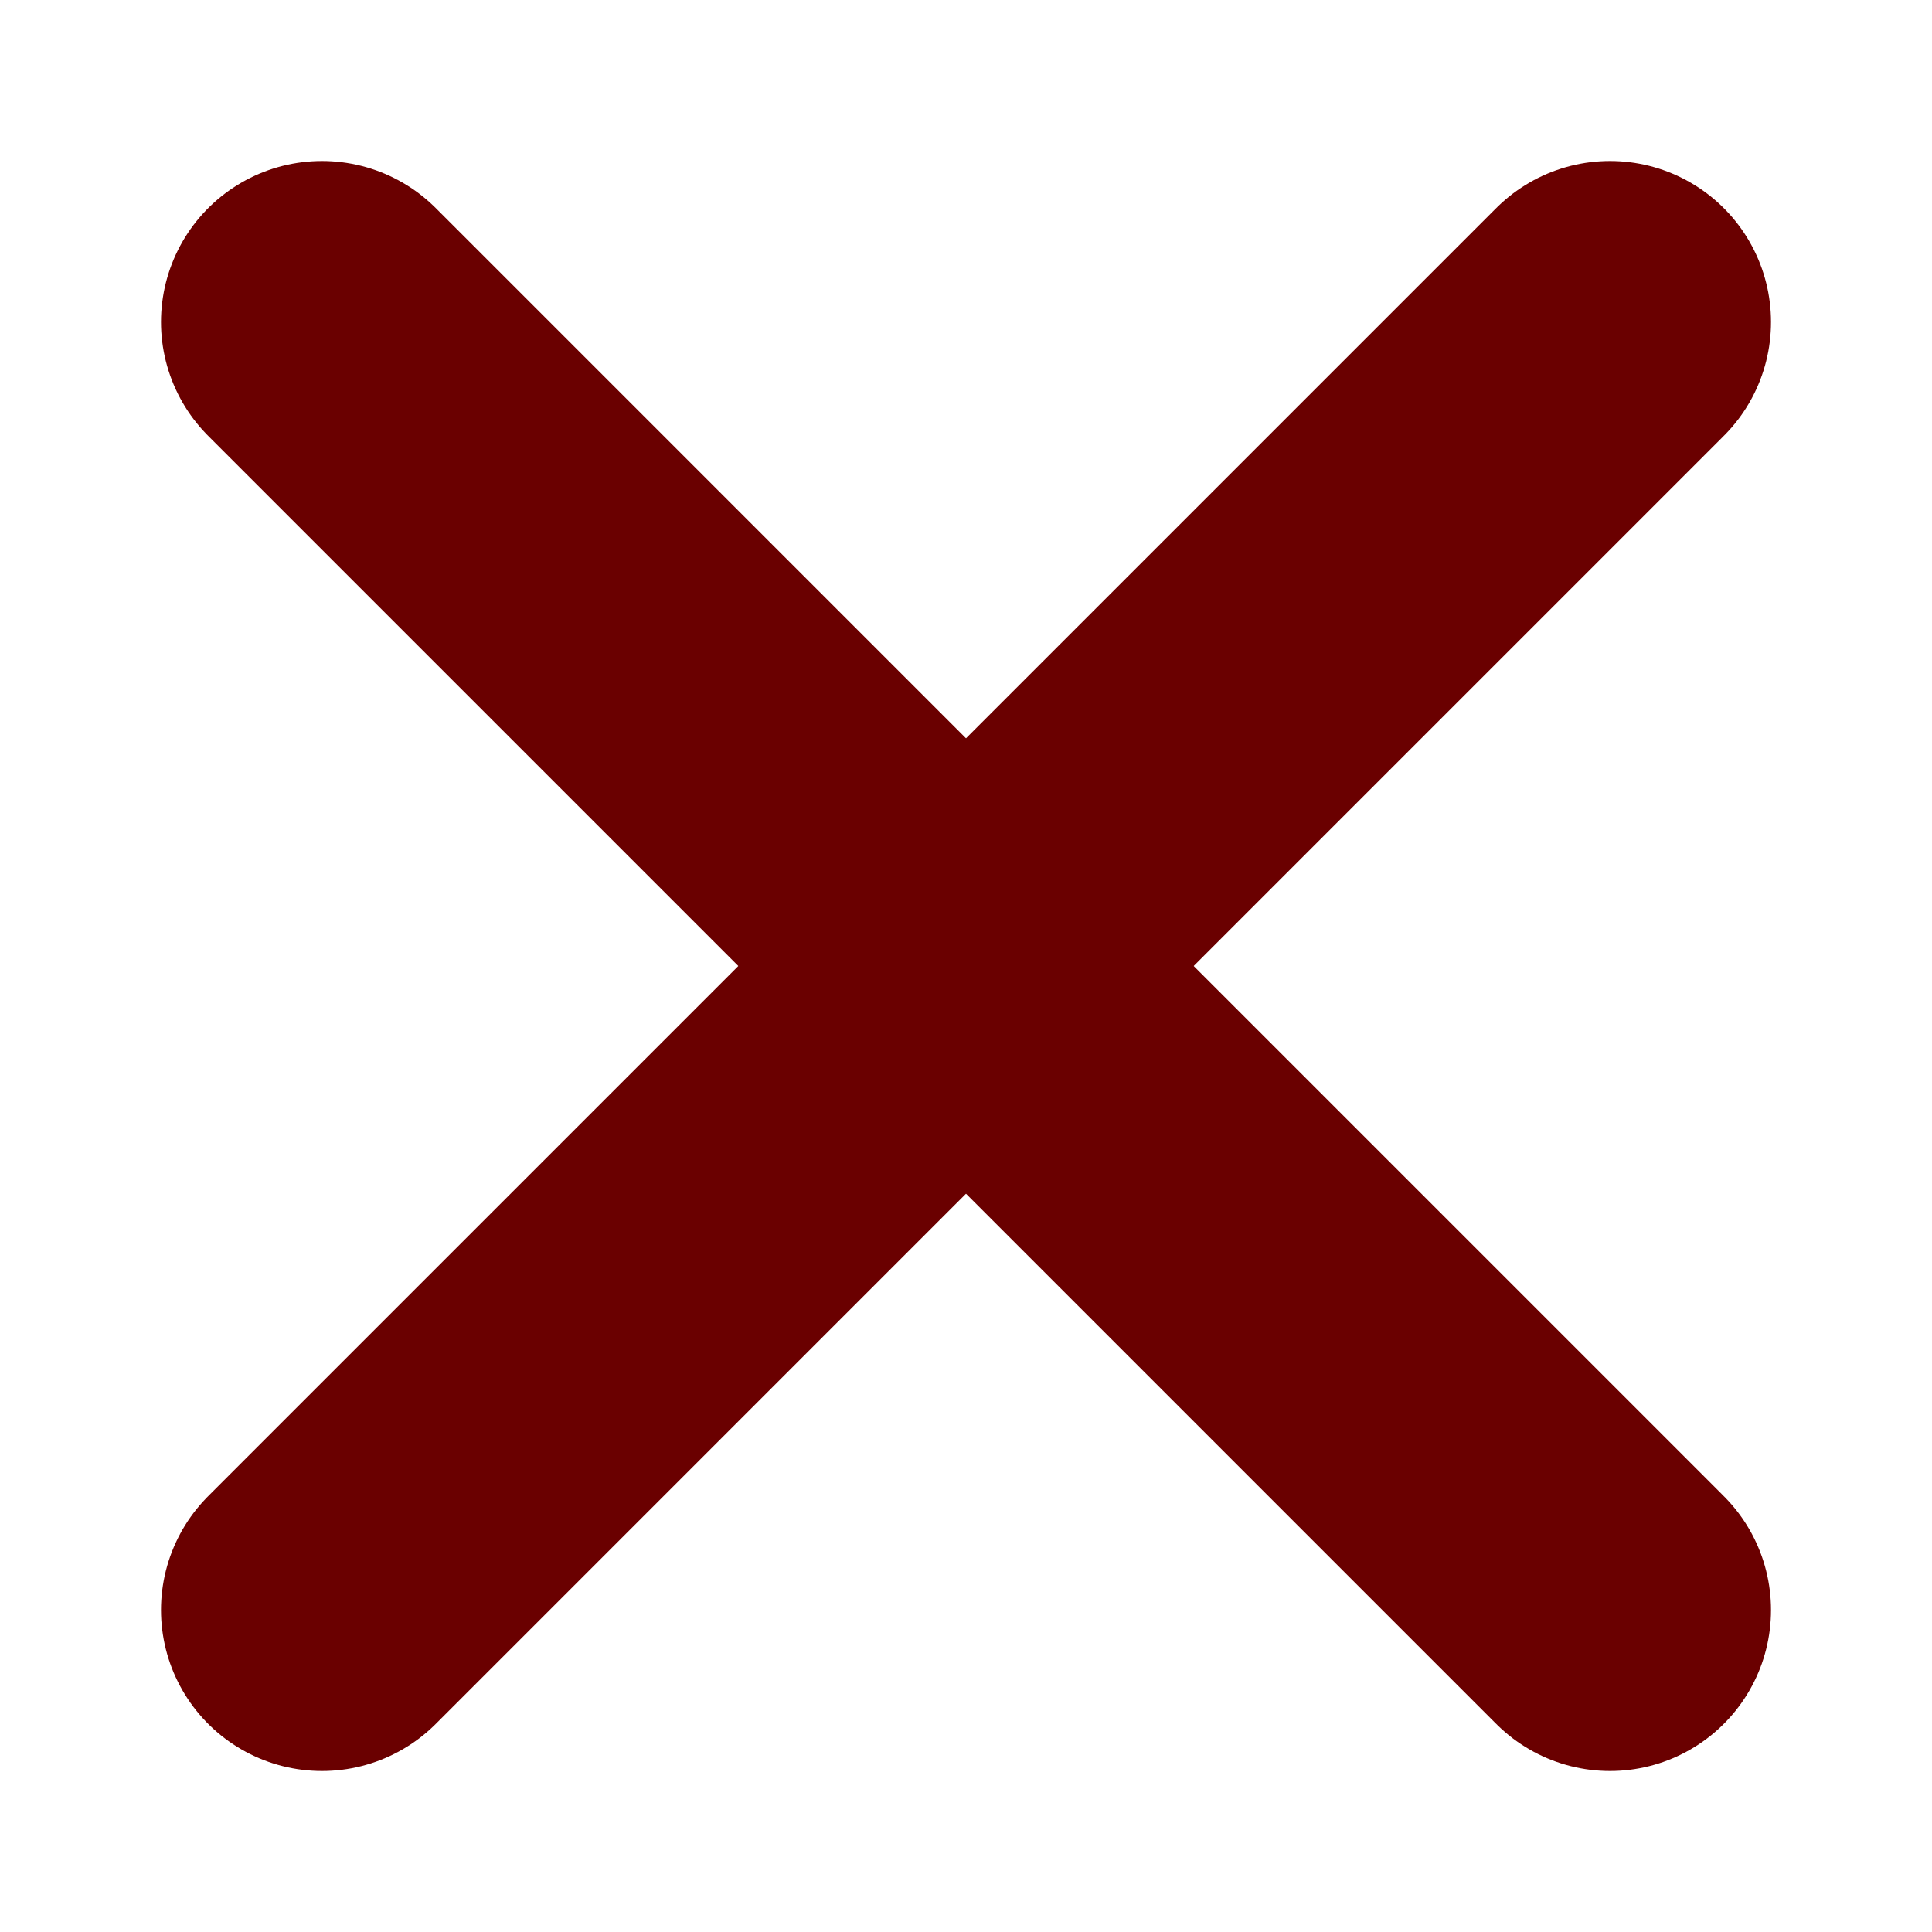
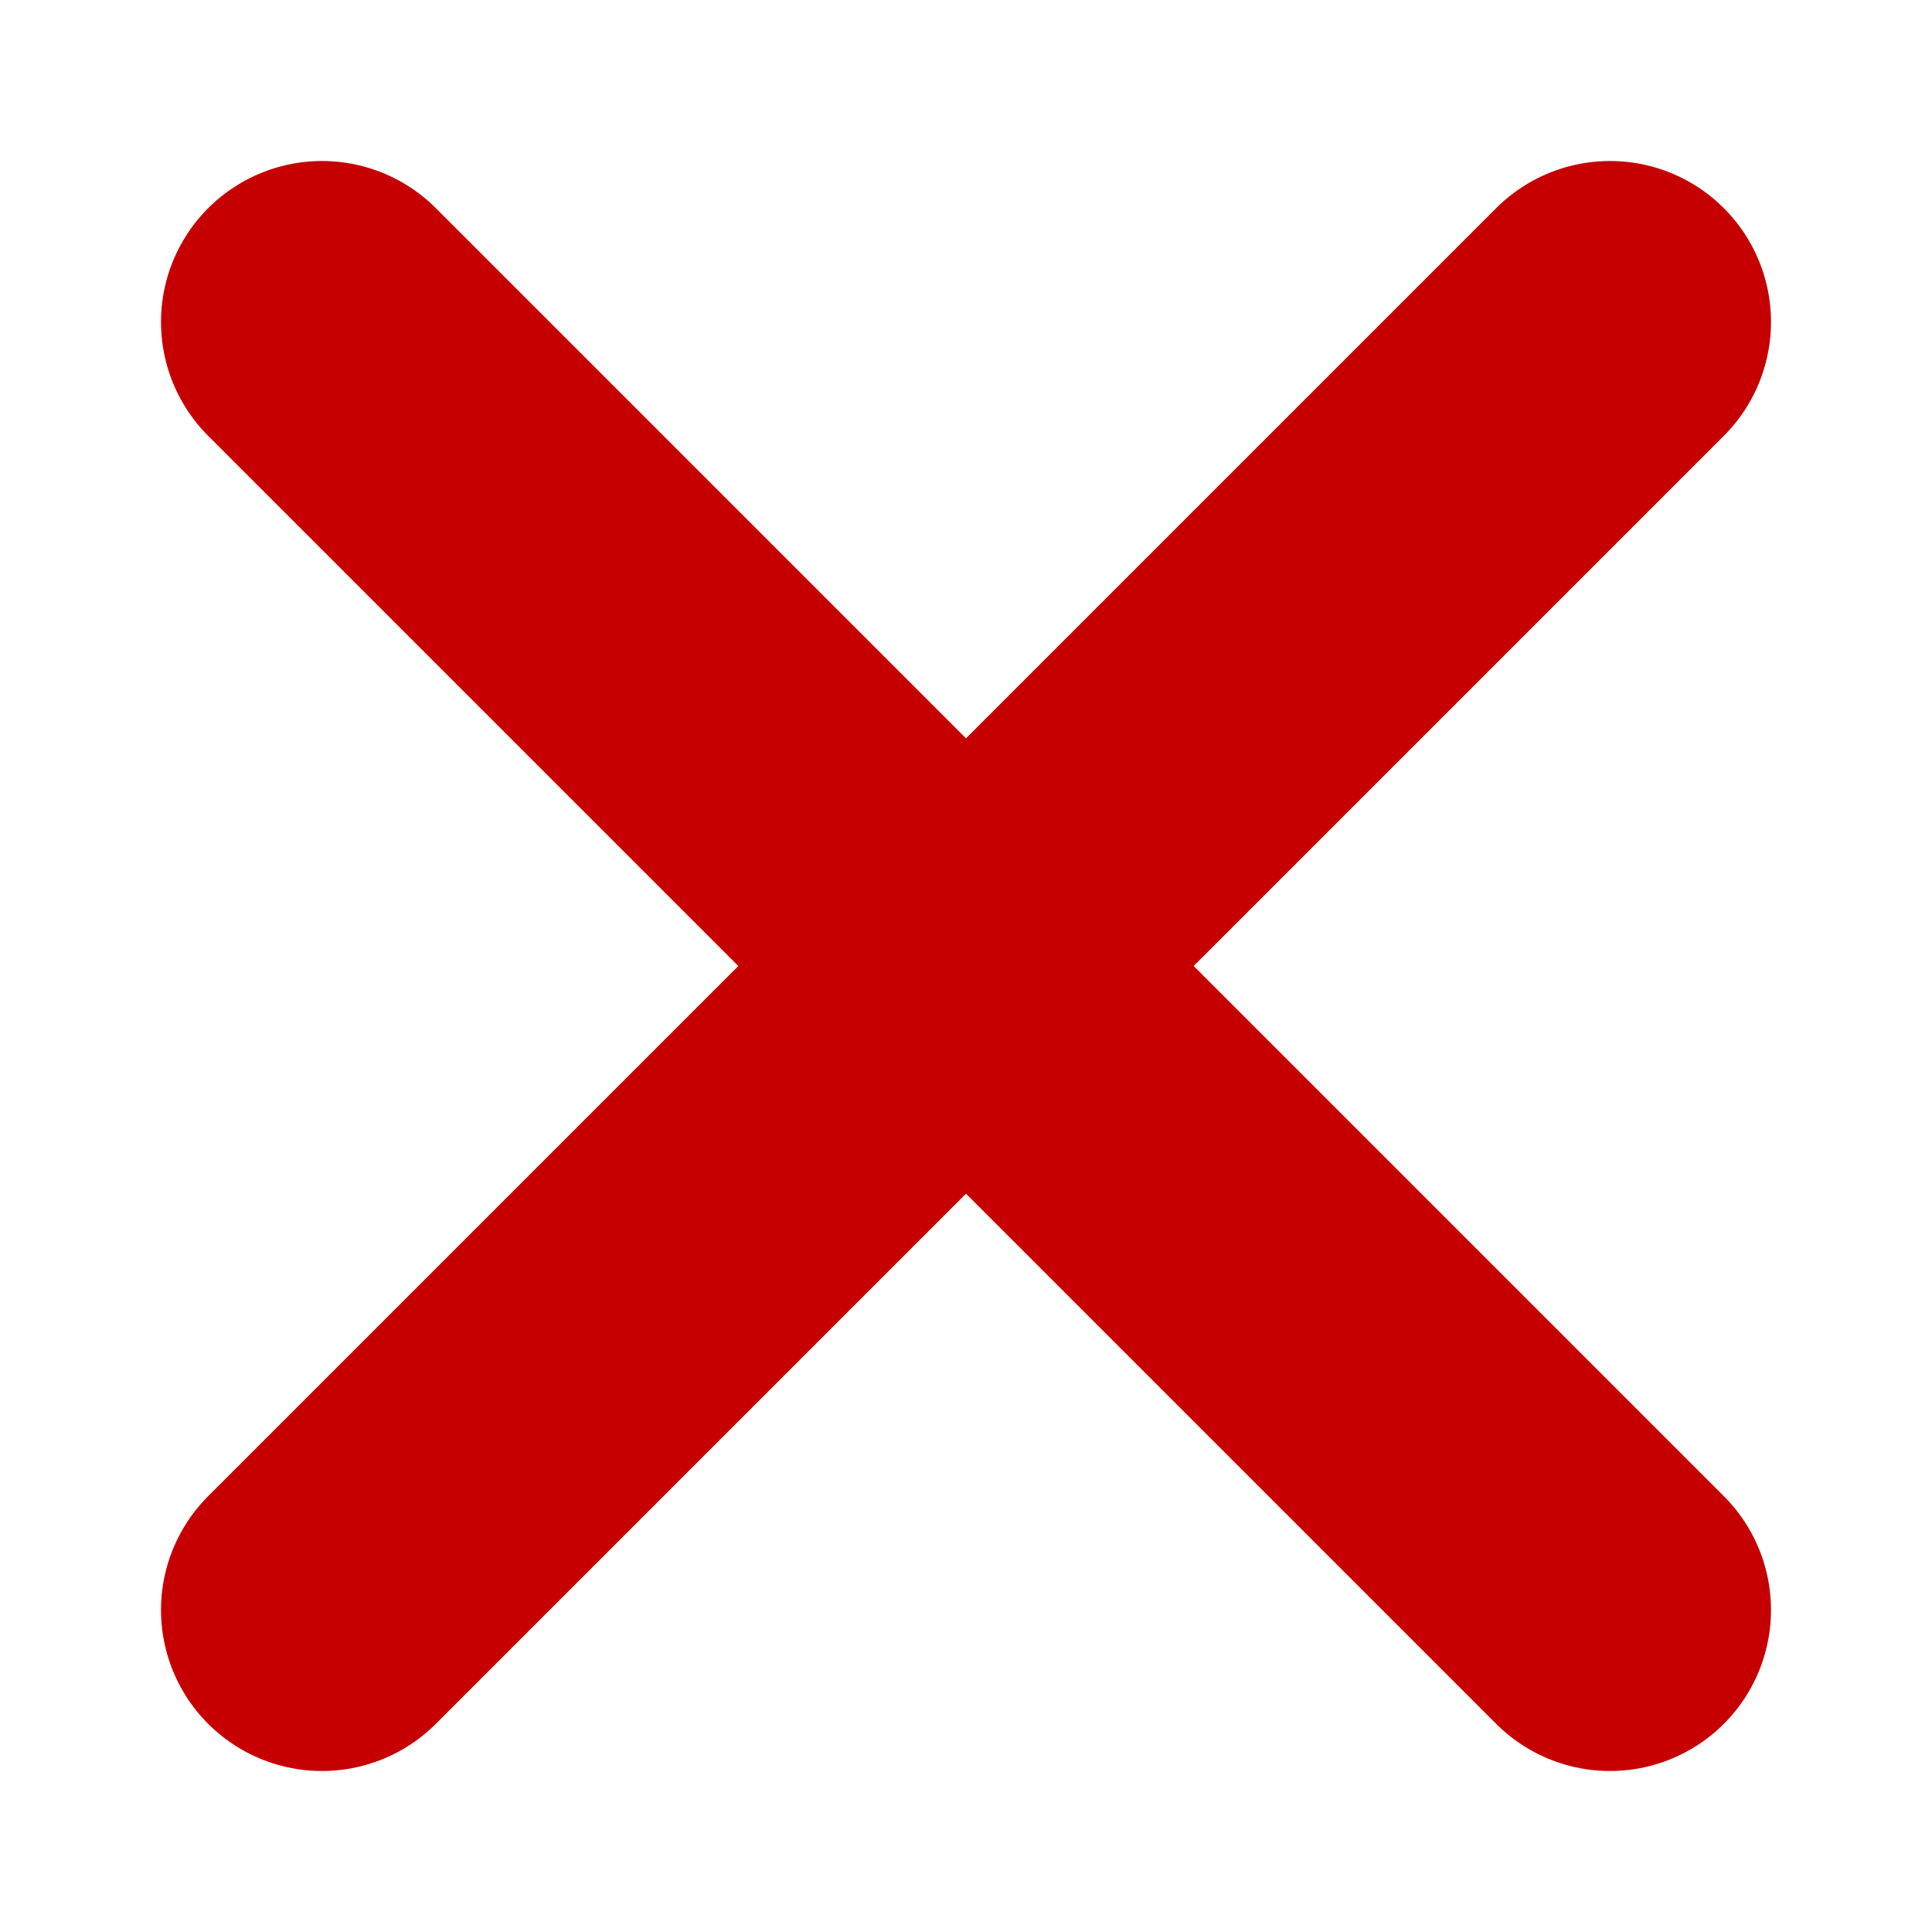
<svg xmlns="http://www.w3.org/2000/svg" width="24" height="24" viewBox="0 0 24 24" fill="none">
-   <line x1="4" y1="4" x2="20" y2="20" stroke="#6A0000" stroke-width="4" stroke-linecap="round" />
-   <line x1="20" y1="4" x2="4" y2="20" stroke="#6A0000" stroke-width="4" stroke-linecap="round" />
+   <line x1="4" y1="4" x2="20" y2="20" stroke="#C60001" stroke-width="4" stroke-linecap="round" />
+   <line x1="20" y1="4" x2="4" y2="20" stroke="#C60001" stroke-width="4" stroke-linecap="round" />
</svg>
